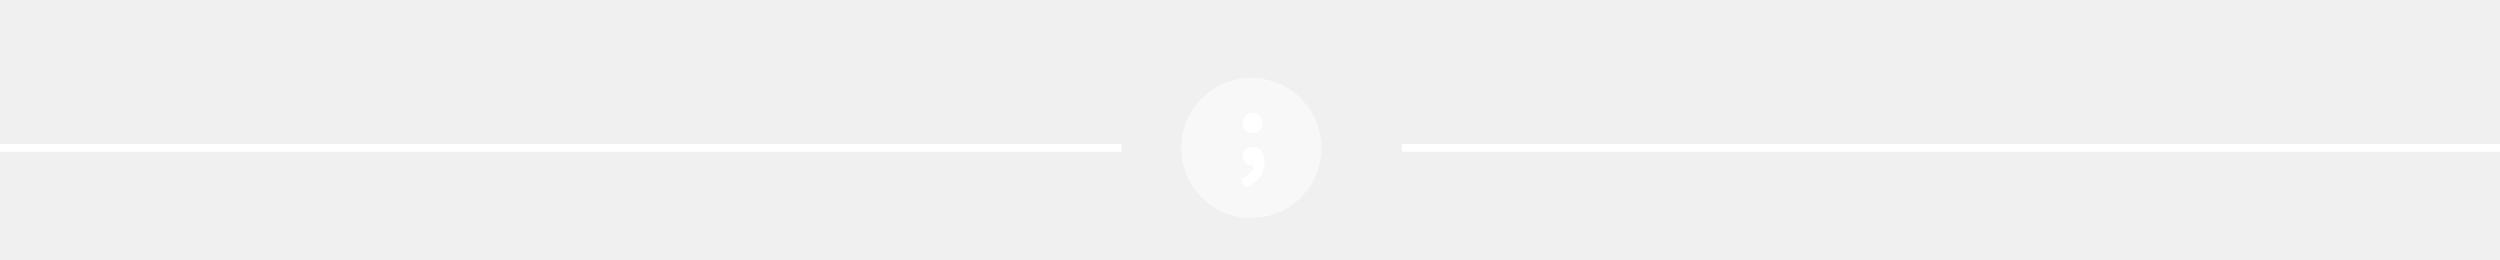
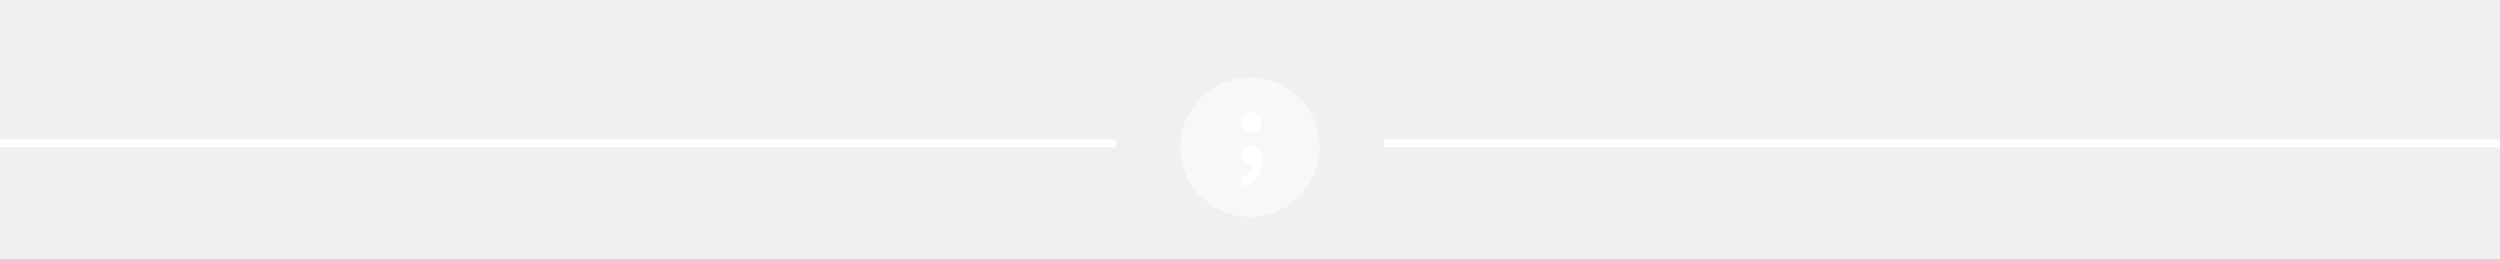
- <svg xmlns="http://www.w3.org/2000/svg" width="963" height="100" viewBox="0 0 963 100" fill="none">
-   <path d="M482.525 51.328C481.421 51.328 480.509 50.944 479.789 50.176C479.069 49.408 478.709 48.472 478.709 47.368C478.709 46.24 479.069 45.304 479.789 44.56C480.509 43.792 481.421 43.408 482.525 43.408C483.629 43.408 484.541 43.792 485.261 44.56C485.981 45.304 486.341 46.24 486.341 47.368C486.341 48.472 485.981 49.408 485.261 50.176C484.541 50.944 483.629 51.328 482.525 51.328ZM479.393 72.172L478.097 68.752C479.657 68.2 480.845 67.468 481.661 66.556C482.477 65.644 482.873 64.672 482.849 63.64L482.777 59.428L484.793 62.956C484.481 63.22 484.133 63.424 483.749 63.568C483.365 63.688 482.957 63.748 482.525 63.748C481.541 63.748 480.653 63.436 479.861 62.812C479.093 62.188 478.709 61.3 478.709 60.148C478.709 59.068 479.093 58.204 479.861 57.556C480.653 56.884 481.601 56.548 482.705 56.548C484.121 56.548 485.201 57.076 485.945 58.132C486.689 59.188 487.061 60.652 487.061 62.524C487.061 64.852 486.401 66.844 485.081 68.5C483.785 70.18 481.889 71.404 479.393 72.172Z" fill="white" />
-   <circle cx="482" cy="57" r="27" fill="white" fill-opacity="0.5" />
-   <line x1="540" y1="56.955" x2="963" y2="56.955" stroke="white" stroke-width="3" />
-   <line y1="56.955" x2="432" y2="56.955" stroke="white" stroke-width="3" />
+ <svg xmlns="http://www.w3.org/2000/svg" width="968" height="100" viewBox="0 0 968 100" fill="none">
+   <path d="M484.525 51.328C483.421 51.328 482.509 50.944 481.789 50.176C481.069 49.408 480.709 48.472 480.709 47.368C480.709 46.24 481.069 45.304 481.789 44.56C482.509 43.792 483.421 43.408 484.525 43.408C485.629 43.408 486.541 43.792 487.261 44.56C487.981 45.304 488.341 46.24 488.341 47.368C488.341 48.472 487.981 49.408 487.261 50.176C486.541 50.944 485.629 51.328 484.525 51.328ZM481.393 72.172L480.097 68.752C481.657 68.2 482.845 67.468 483.661 66.556C484.477 65.644 484.873 64.672 484.849 63.64L484.777 59.428L486.793 62.956C486.481 63.22 486.133 63.424 485.749 63.568C485.365 63.688 484.957 63.748 484.525 63.748C483.541 63.748 482.653 63.436 481.861 62.812C481.093 62.188 480.709 61.3 480.709 60.148C480.709 59.068 481.093 58.204 481.861 57.556C482.653 56.884 483.601 56.548 484.705 56.548C486.121 56.548 487.201 57.076 487.945 58.132C488.689 59.188 489.061 60.652 489.061 62.524C489.061 64.852 488.401 66.844 487.081 68.5C485.785 70.18 483.889 71.404 481.393 72.172Z" fill="white" />
+   <circle cx="484" cy="57" r="27" fill="white" fill-opacity="0.5" />
+   <line y1="55.5" x2="432" y2="55.5" stroke="white" stroke-width="3" />
+   <line x1="536" y1="55.5" x2="968" y2="55.5" stroke="white" stroke-width="3" />
</svg>
